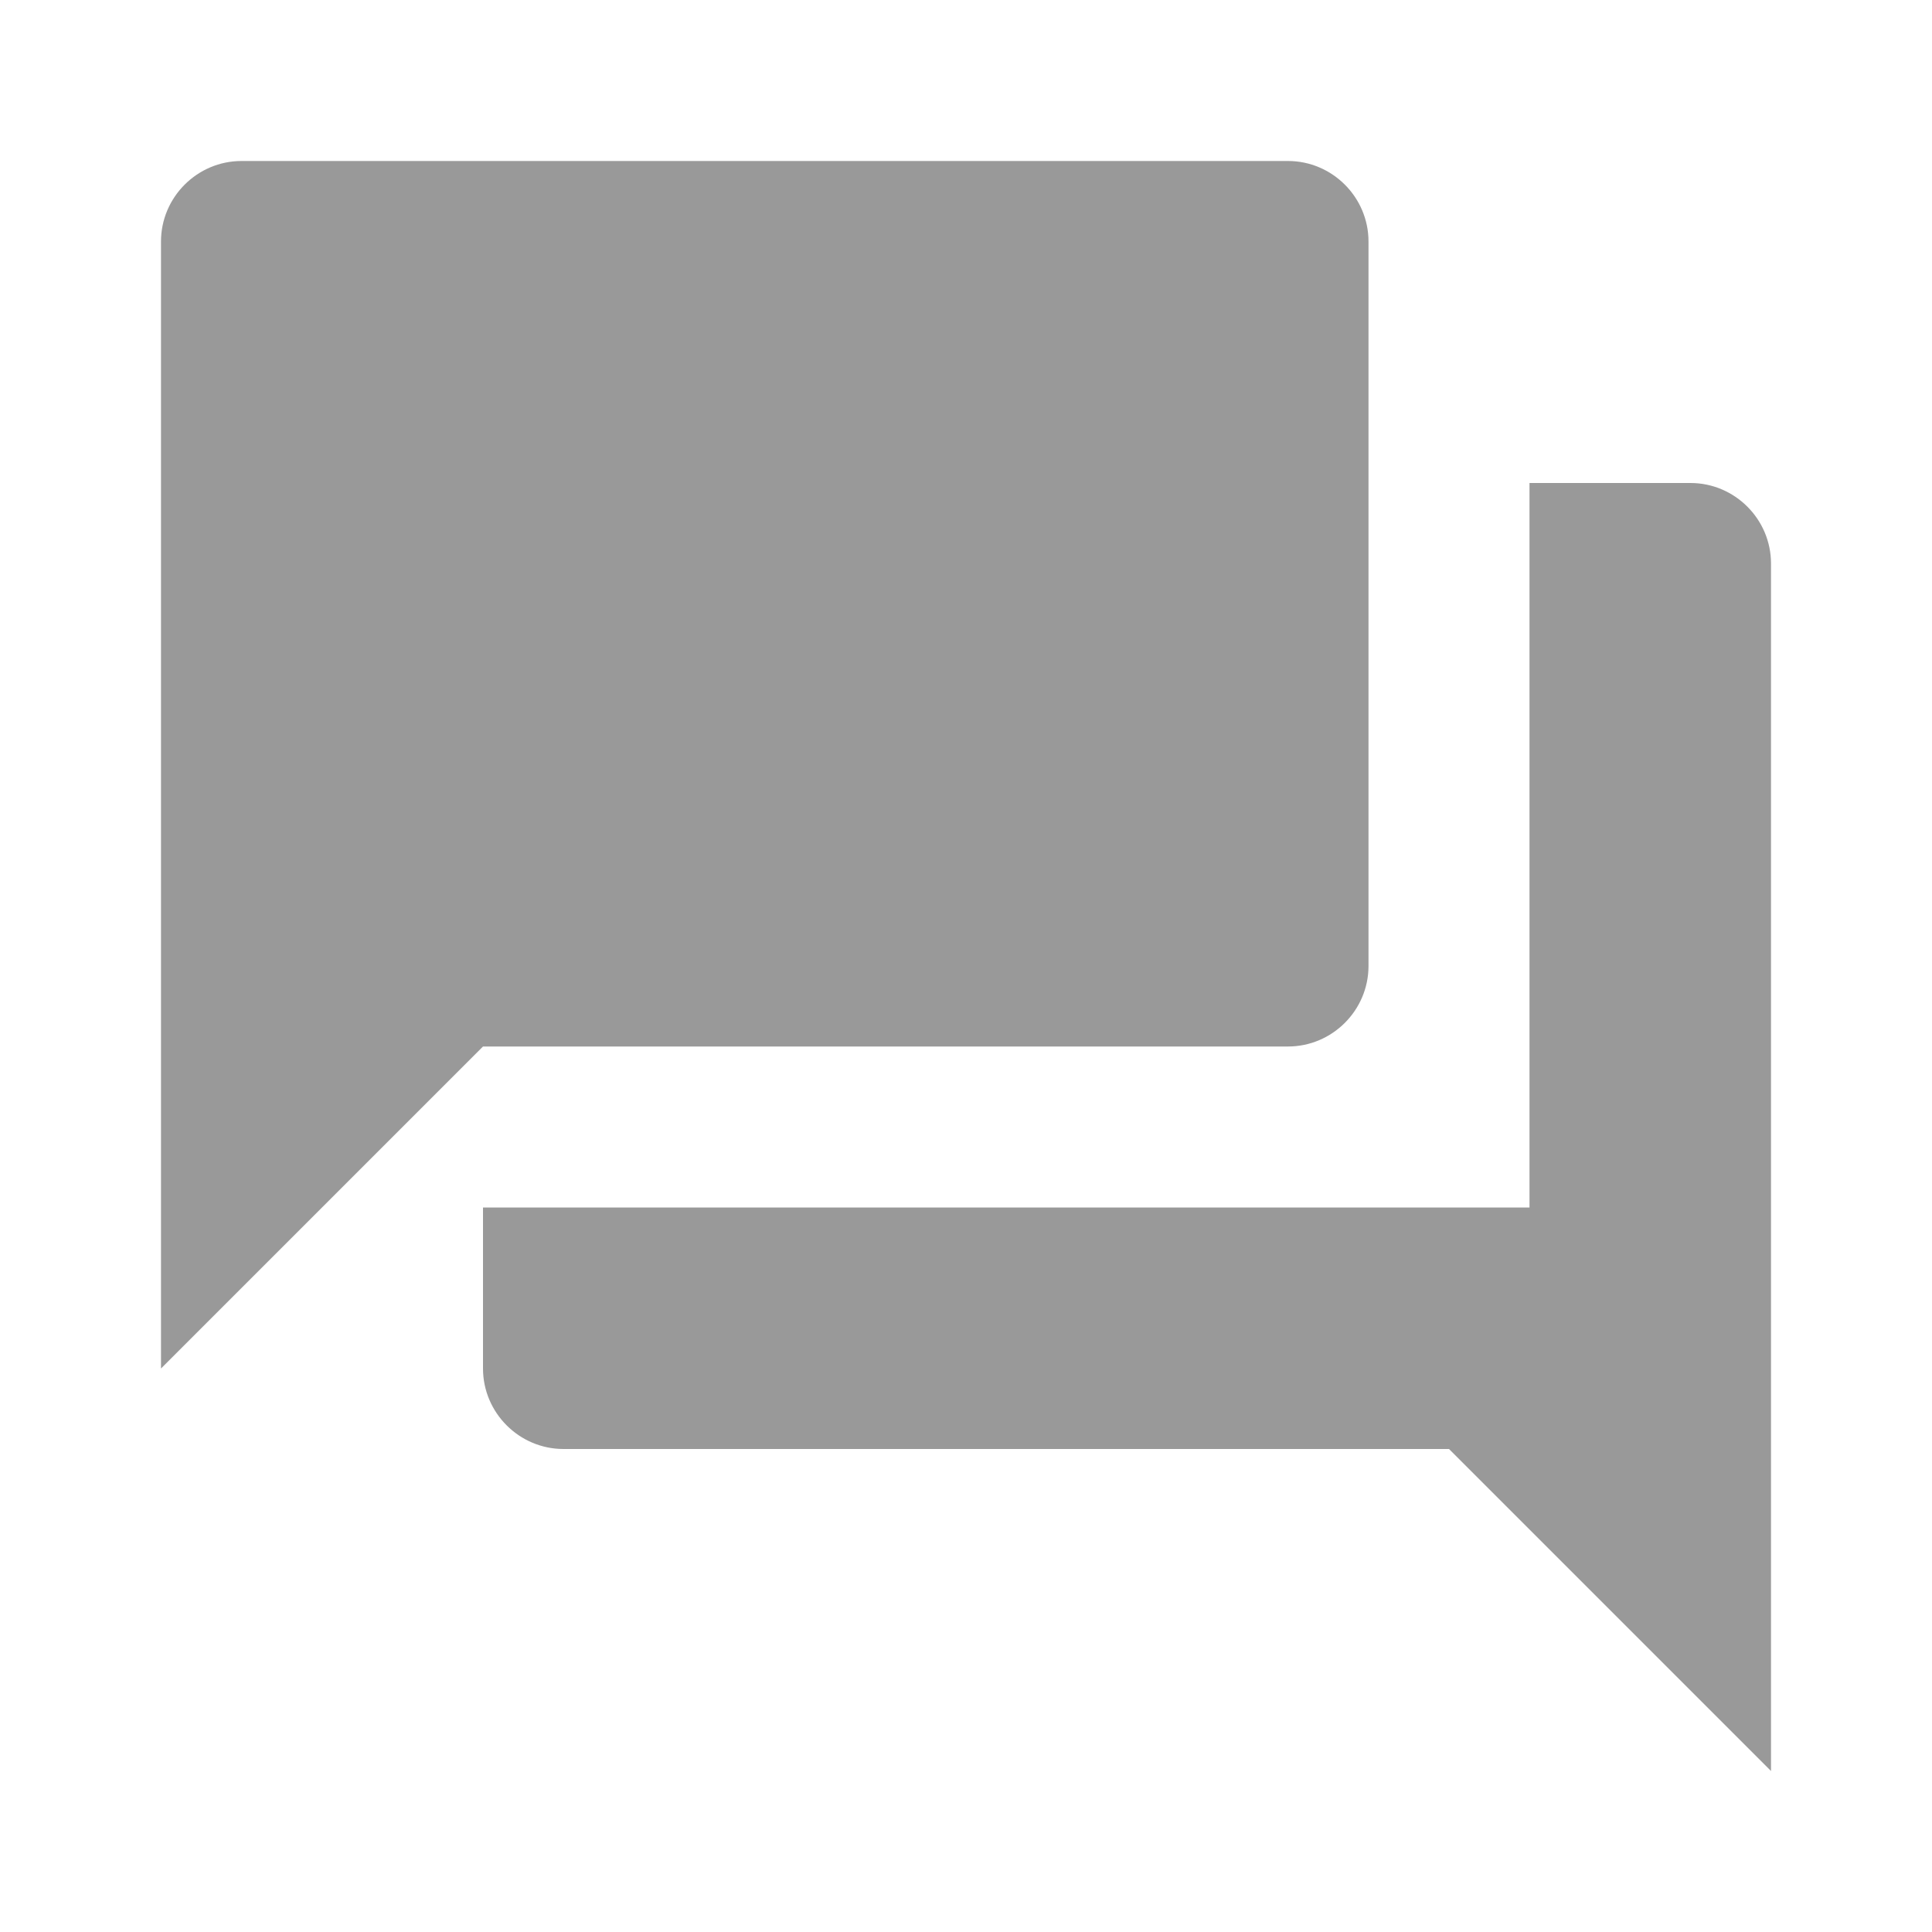
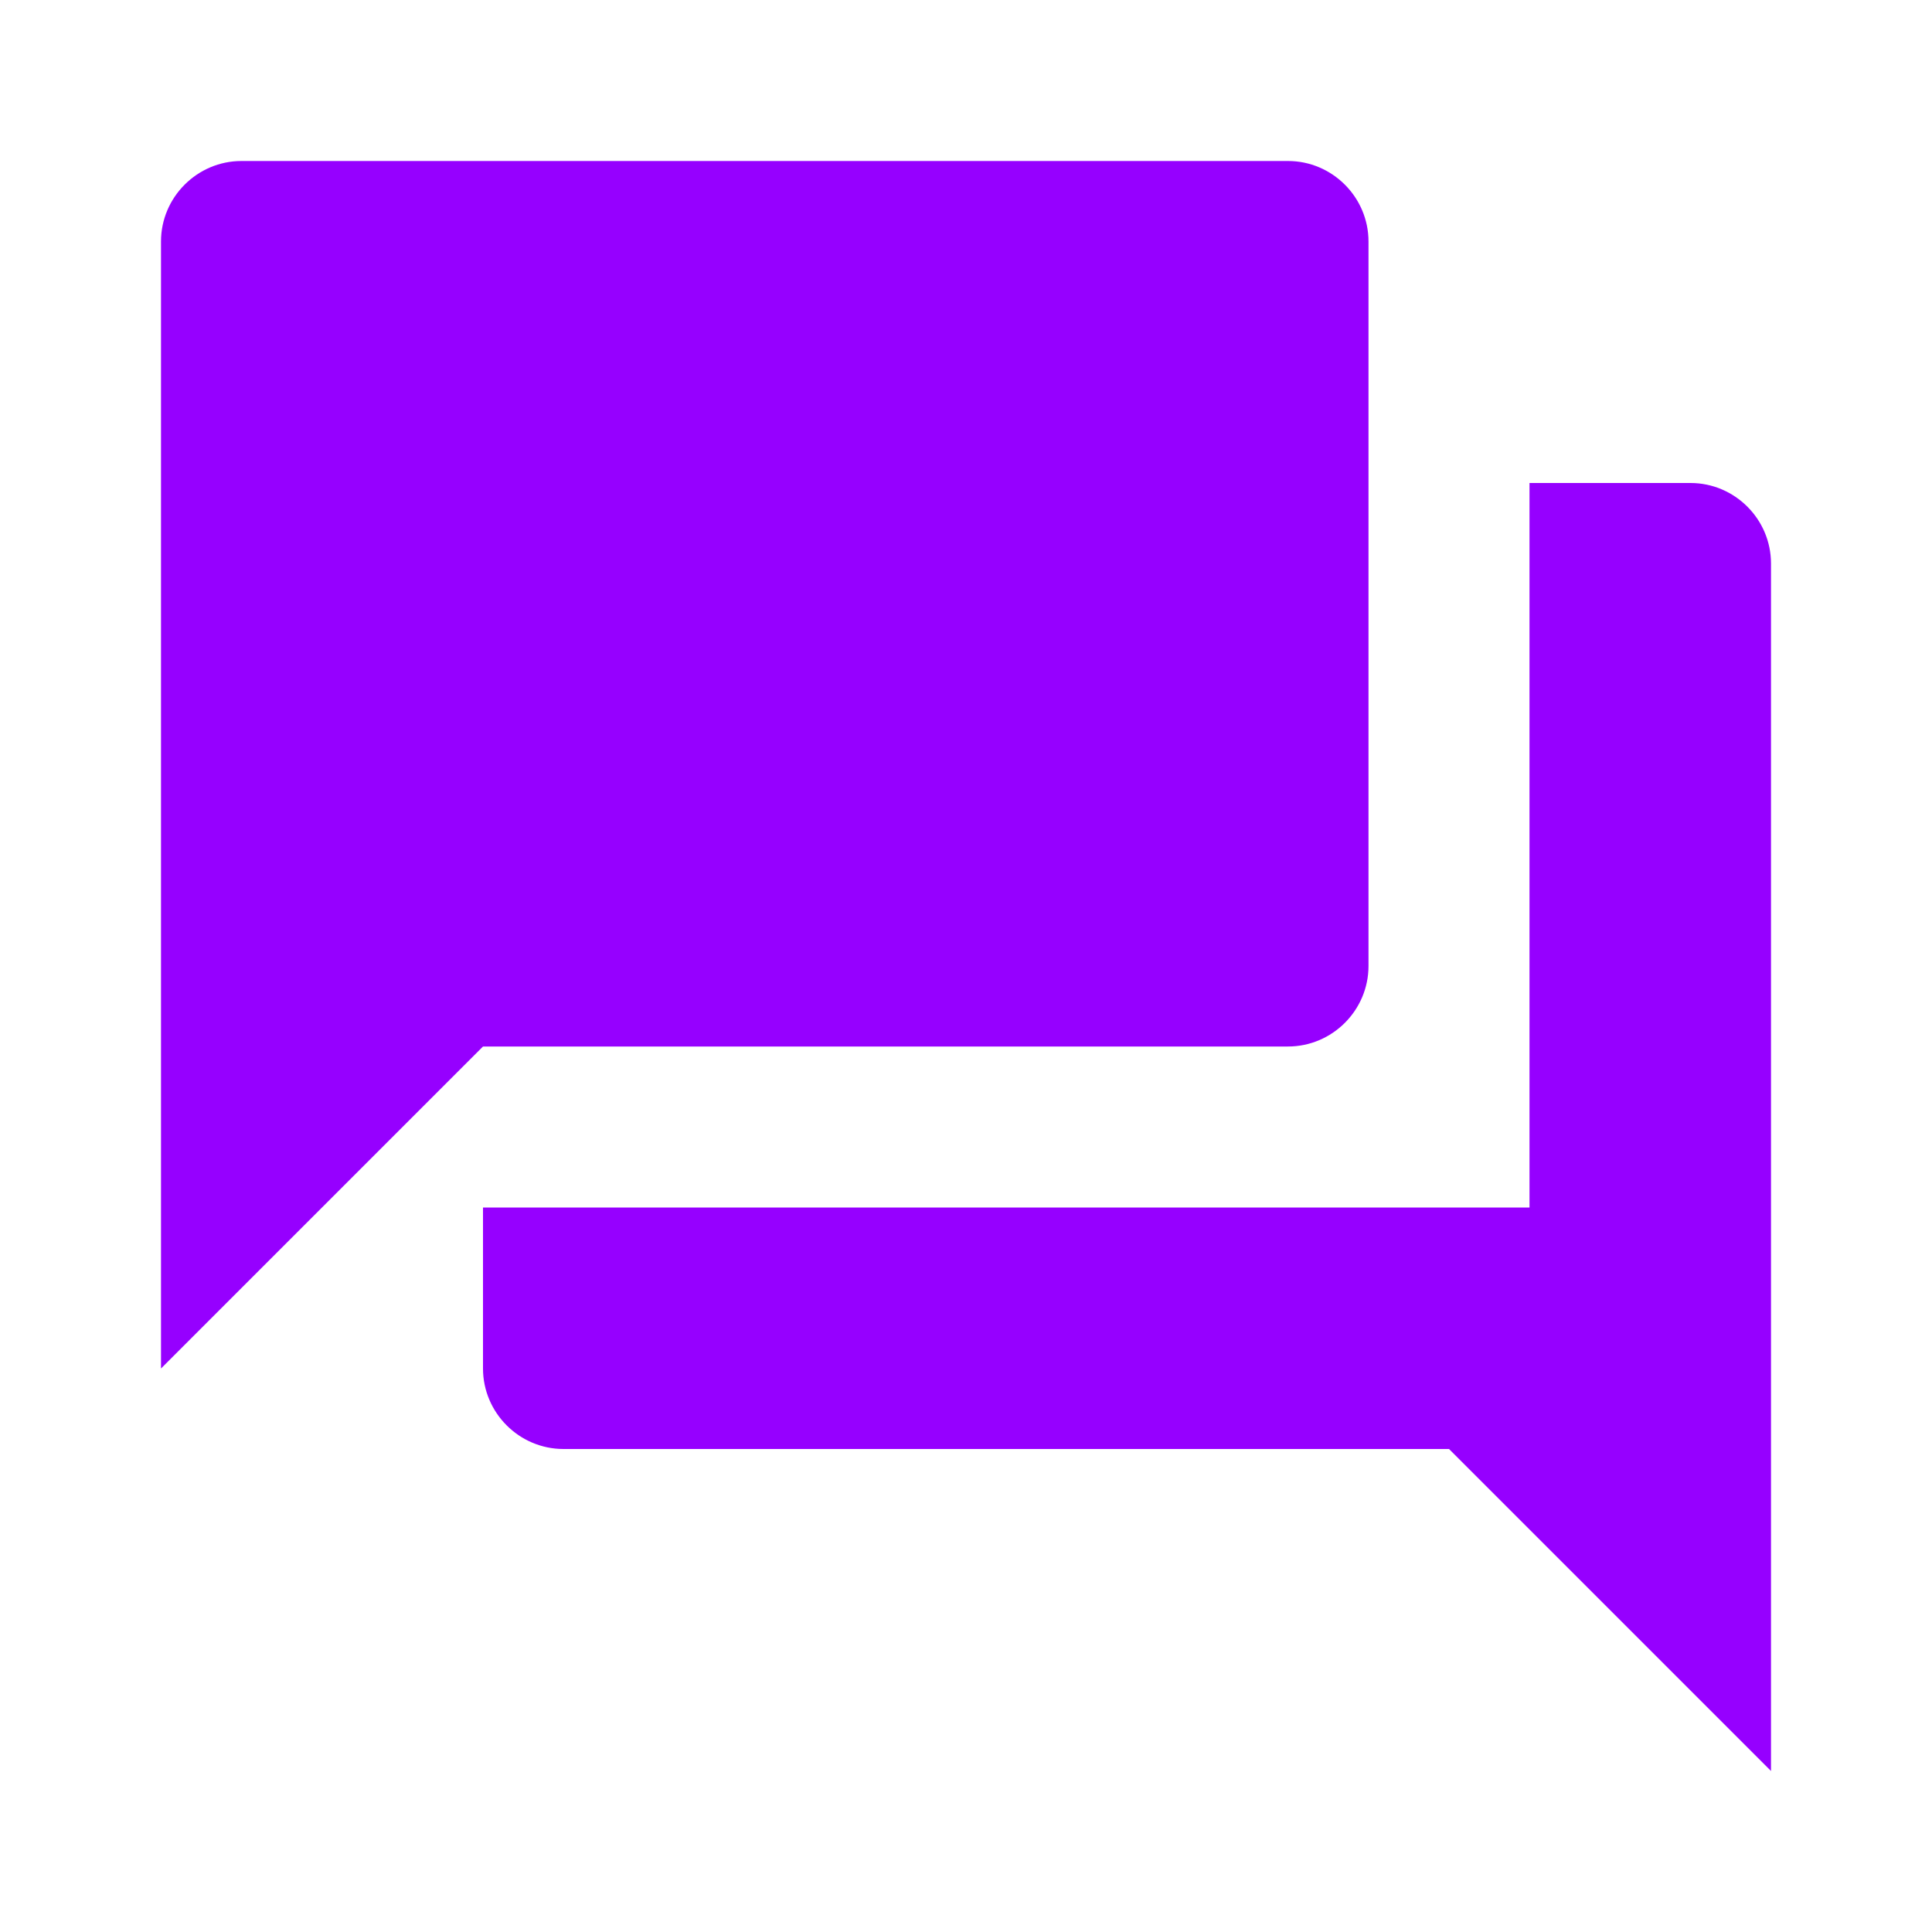
<svg xmlns="http://www.w3.org/2000/svg" fill="#000000" height="48" viewBox="0 0 24 24" width="48" id="svg2" version="1.1">
  <defs id="defs10" />
  <path d="M0 0h24v24H0z" fill="none" id="path4" />
-   <path d="M21 6h-2v9H6v2c0 .55.45 1 1 1h11l4 4V7c0-.55-.45-1-1-1zm-4 6V3c0-.55-.45-1-1-1H3c-.55 0-1 .45-1 1v14l4-4h10c.55 0 1-.45 1-1z" id="path6" style="fill:#999999" />
+   <path d="M21 6h-2v9H6v2c0 .55.45 1 1 1h11l4 4V7c0-.55-.45-1-1-1zm-4 6V3c0-.55-.45-1-1-1H3c-.55 0-1 .45-1 1v14l4-4h10c.55 0 1-.45 1-1z" id="path6" style="fill:#9600ff;fill-opacity:1" />
</svg>
